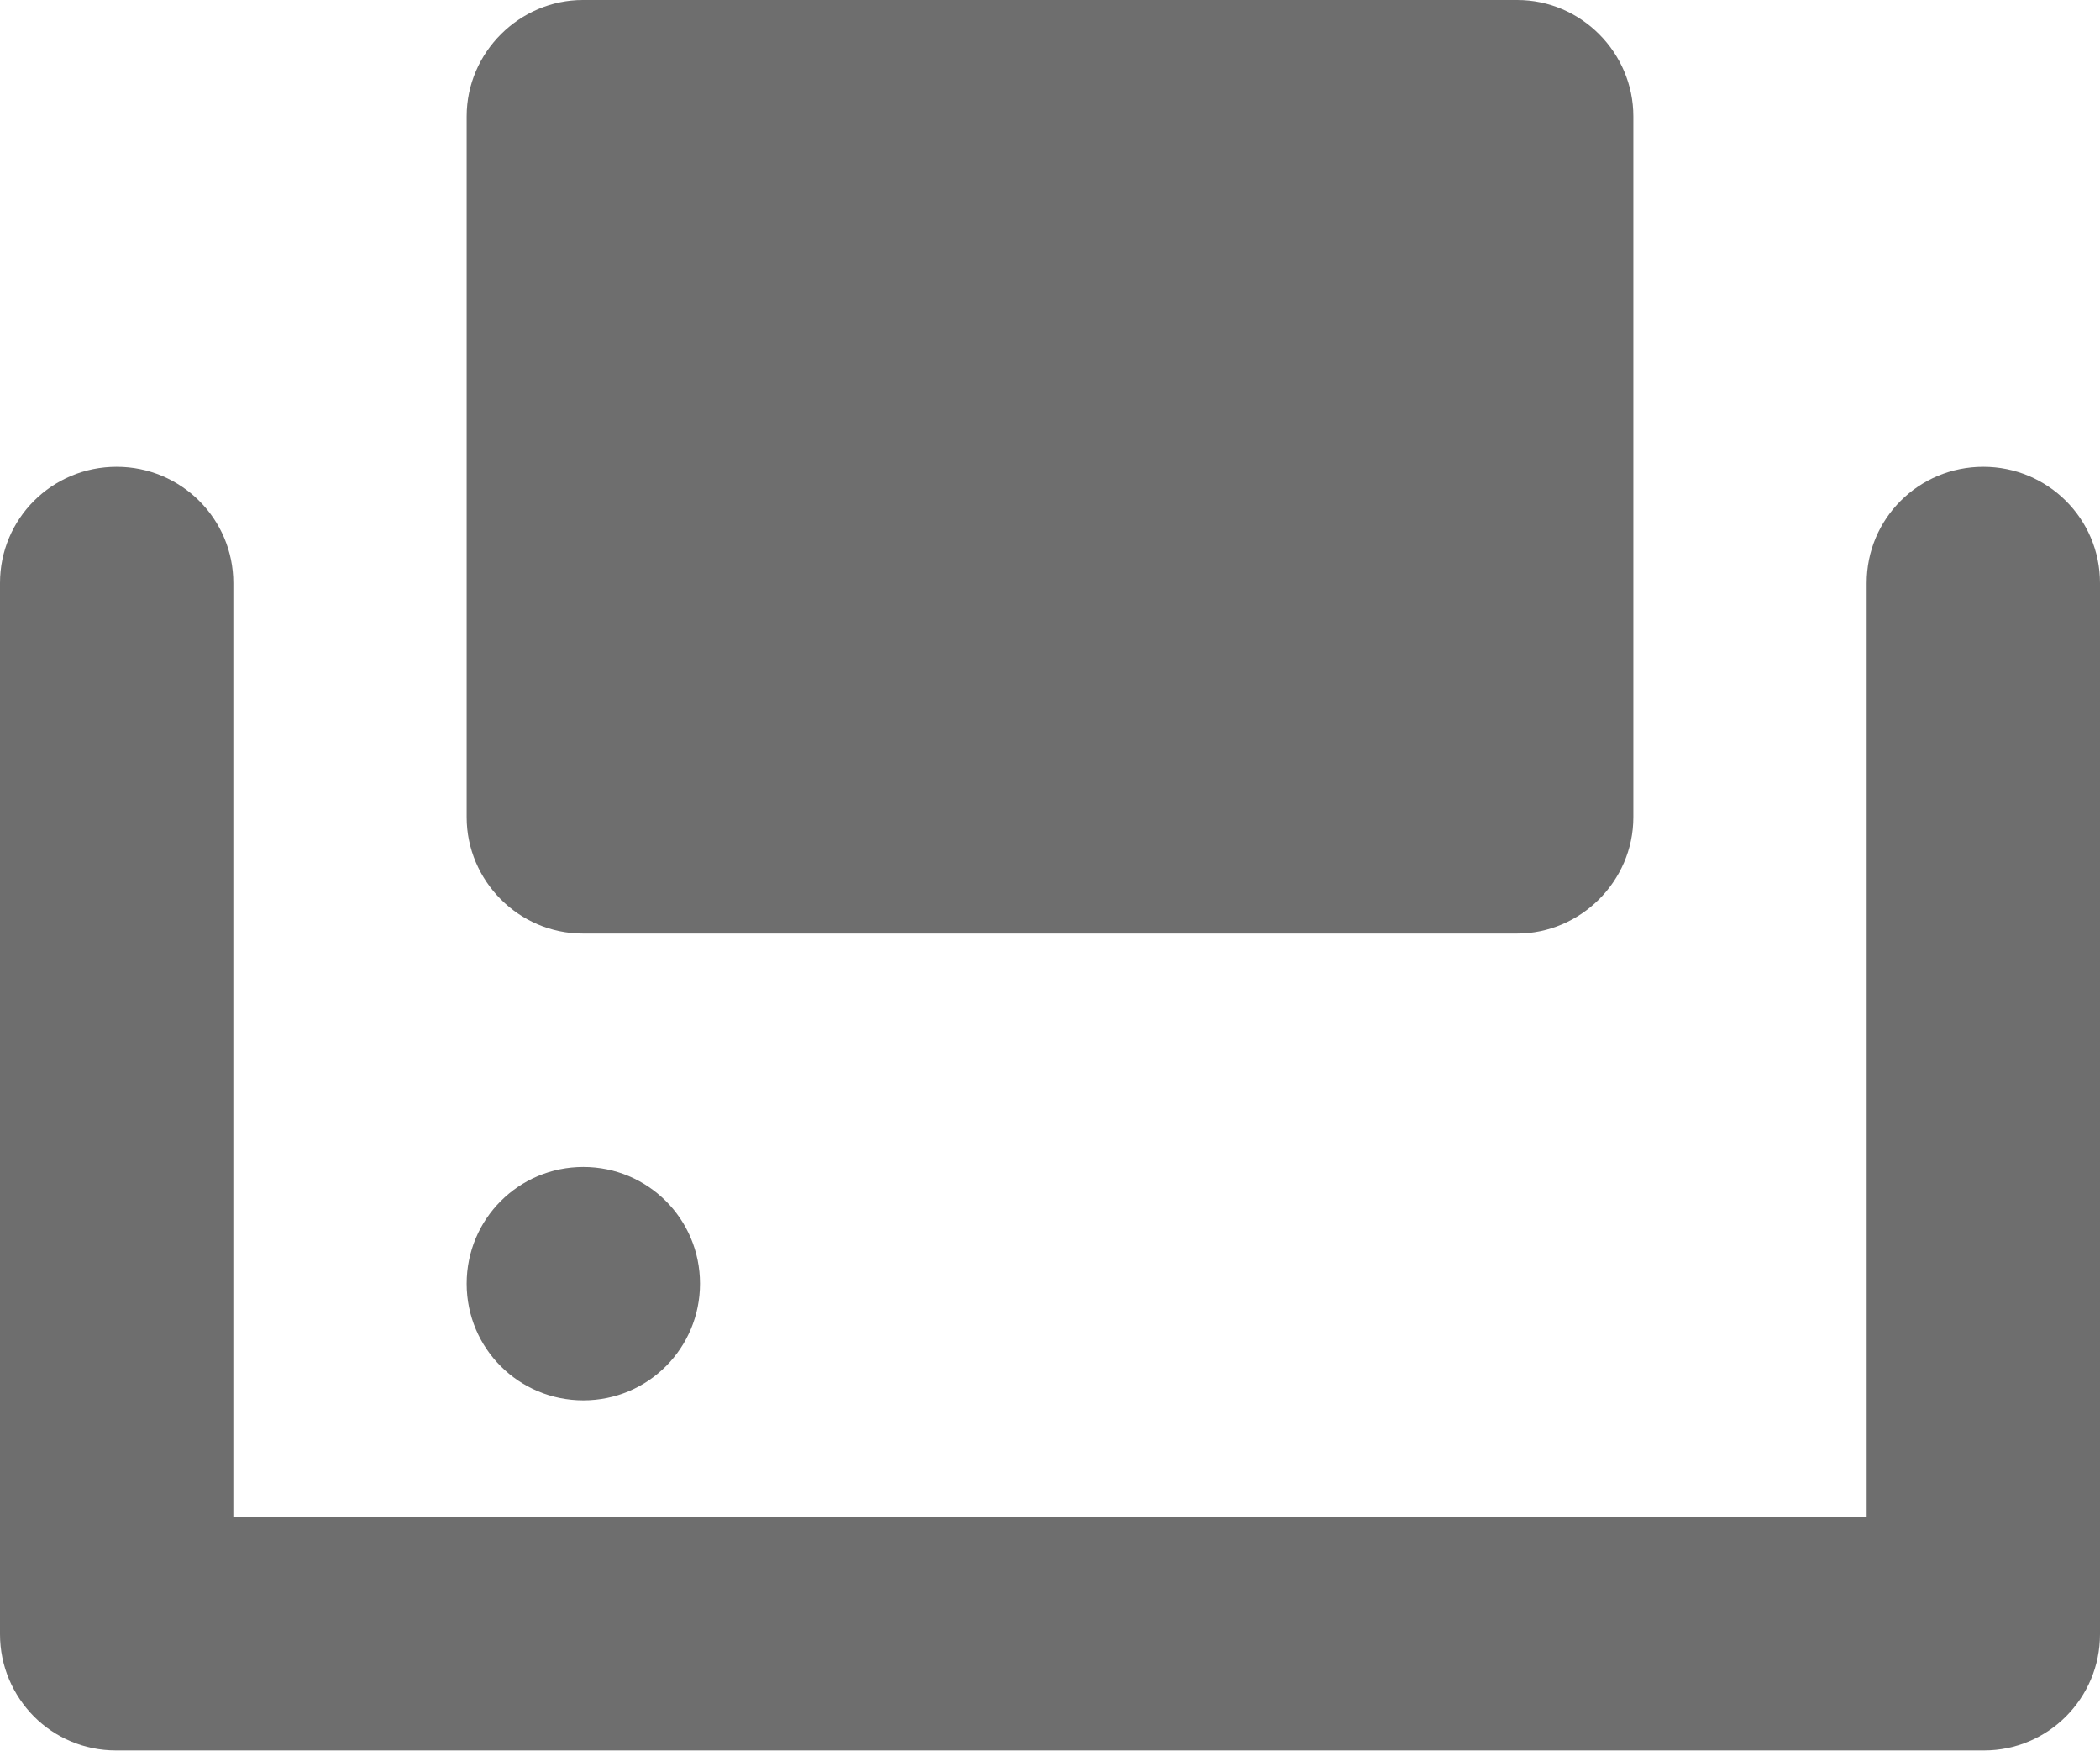
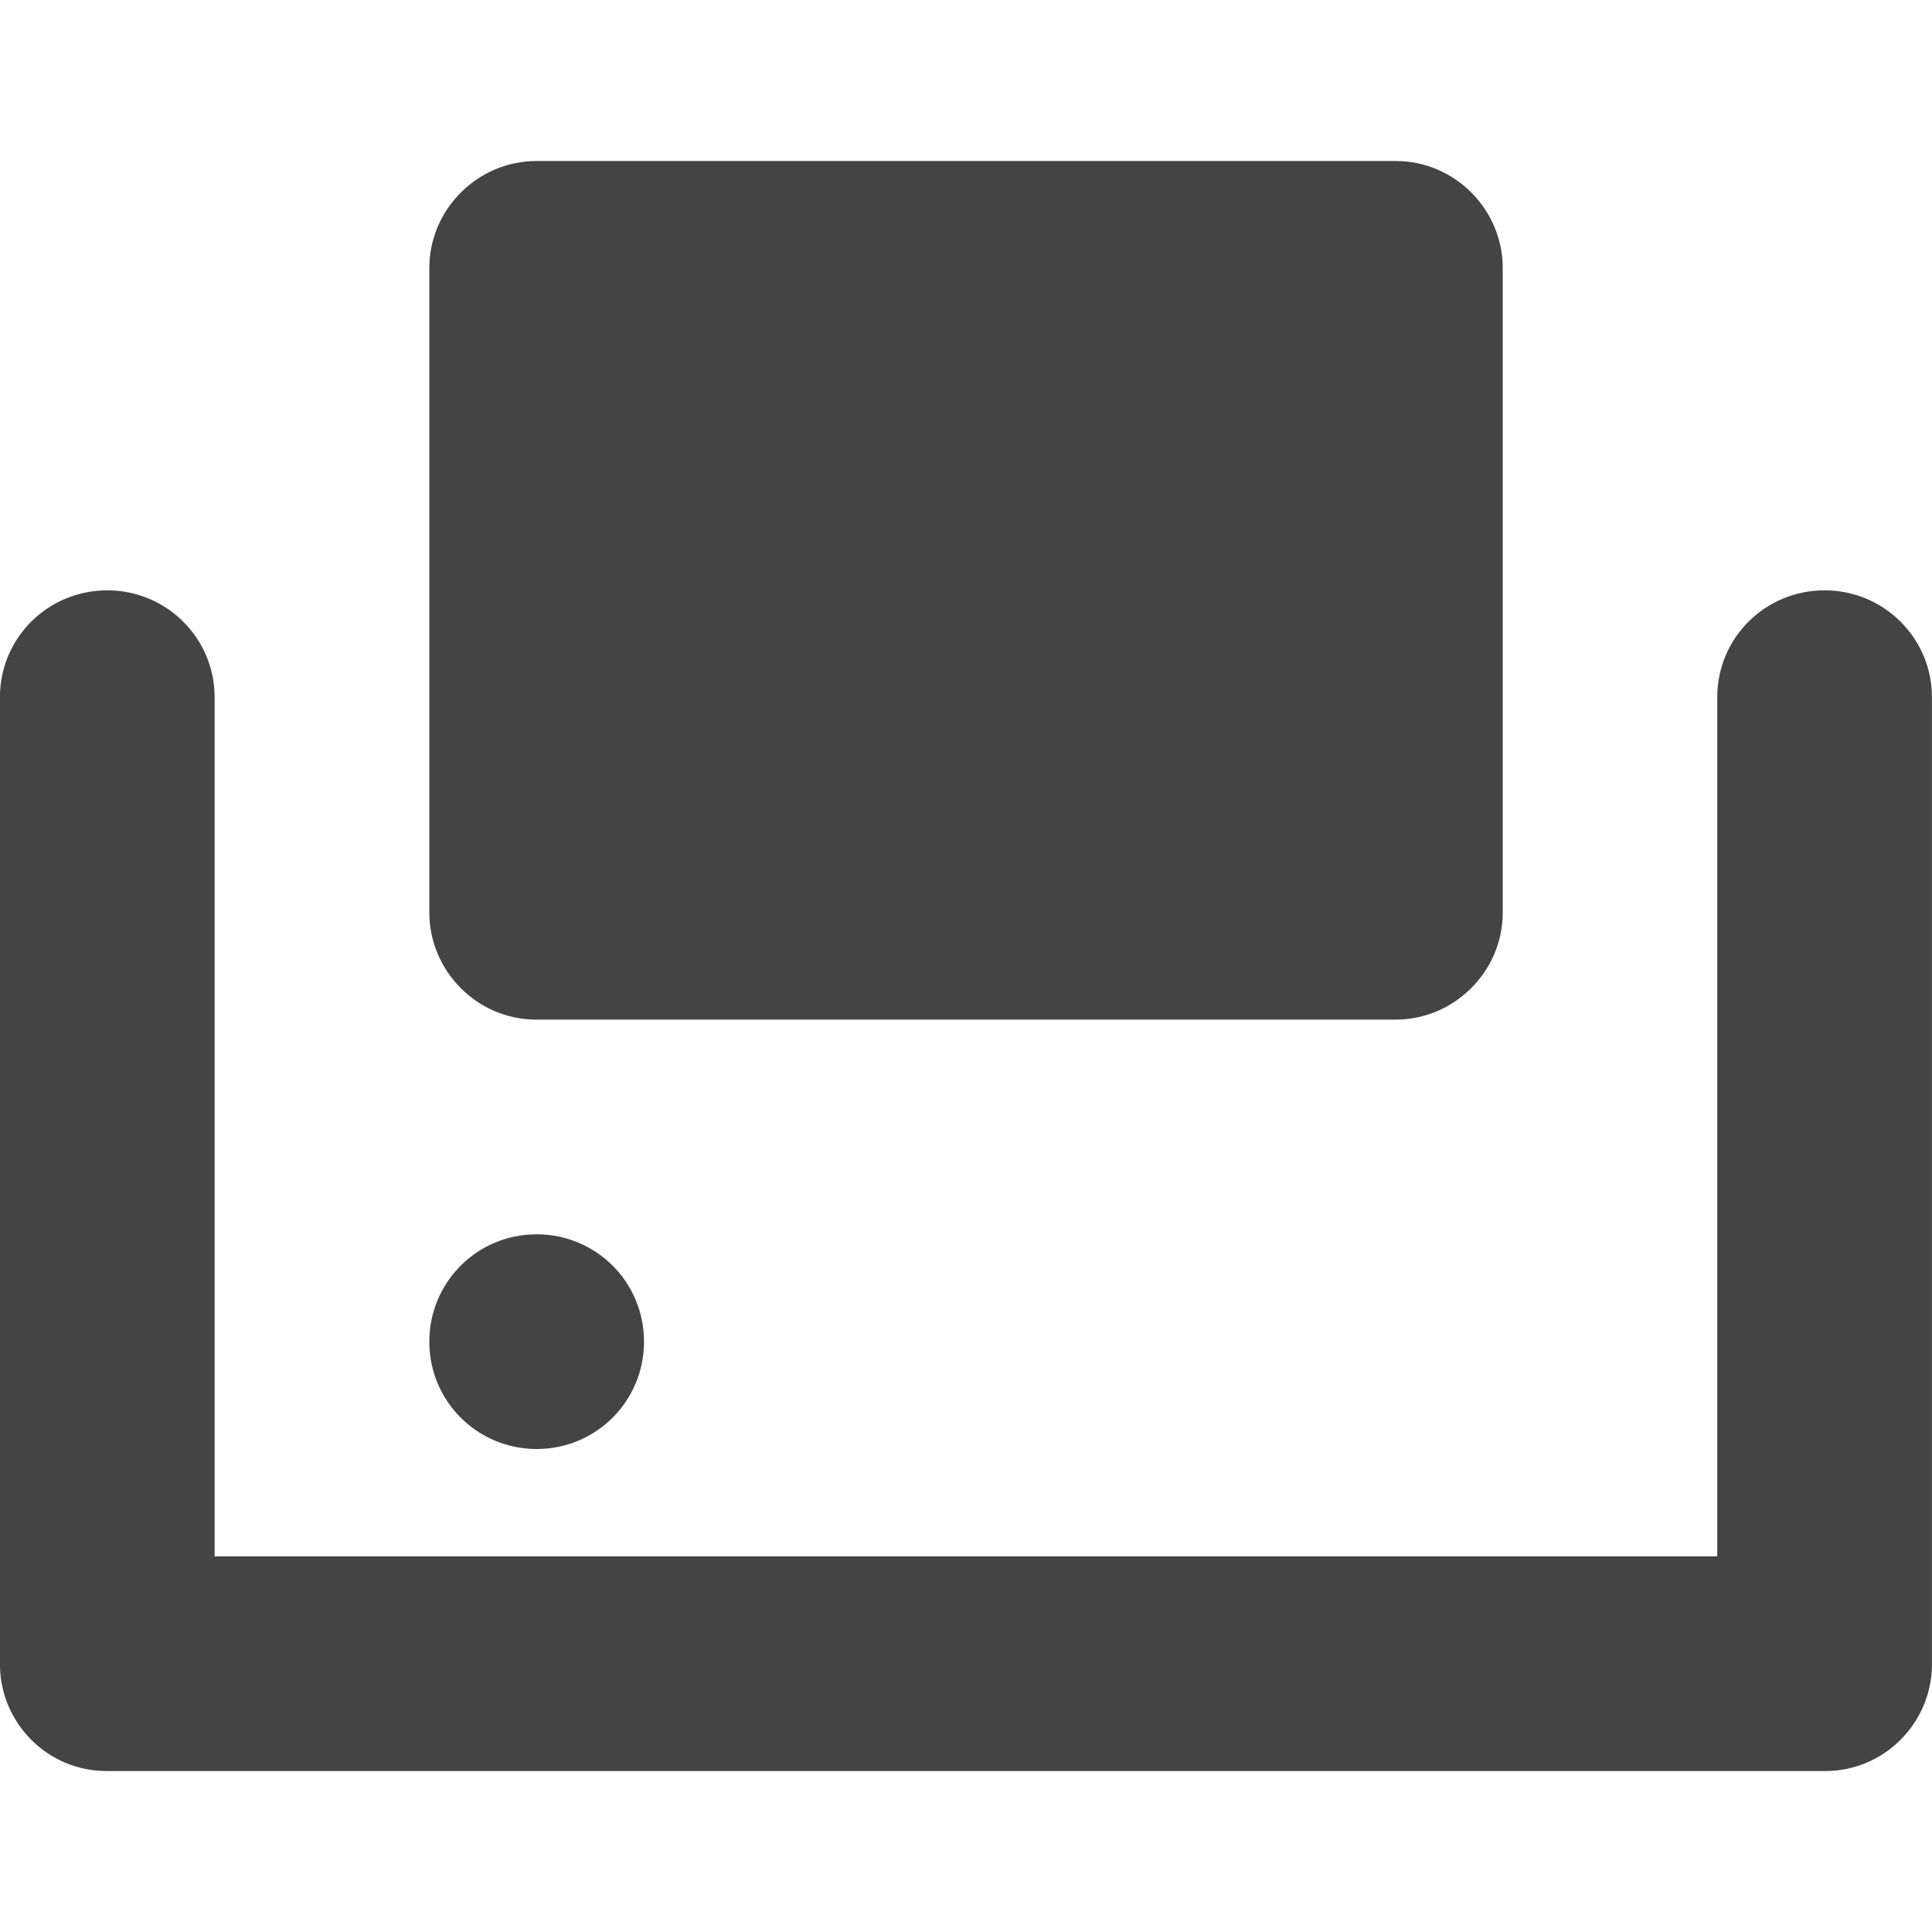
- <svg xmlns="http://www.w3.org/2000/svg" width="18px" height="15px" viewBox="0 0 18 15" version="1.1">
-   <defs />
-   <g id="Page-1" stroke="none" stroke-width="1" fill="none" fill-rule="evenodd">
-     <g id="Print" transform="translate(-15, -16)">
-       <g transform="translate(14, 14)">
-         <rect id="BG-Copy-15" x="0" y="0" width="20" height="20" />
-         <path d="M17,15 L3,15 L3,15 L3,6.996 C3,6.445 2.552,6 2,6 C1.444,6 1,6.446 1,6.996 L1,16.004 C1,16.279 1.111,16.527 1.292,16.71 C1.472,16.89 1.72,17 1.993,17 L18.007,17 C18.28,17 18.528,16.889 18.708,16.709 C18.89,16.526 19,16.278 19,16.004 L19,6.996 C19,6.445 18.552,6 18,6 C17.444,6 17,6.446 17,6.996 L17,15 Z M5,2.997 C5,2.446 5.456,2 5.995,2 L14.005,2 C14.554,2 15,2.453 15,2.997 L15,9.003 C15,9.554 14.544,10 14.005,10 L5.995,10 C5.446,10 5,9.547 5,9.003 L5,2.997 Z M5,13 C5,12.448 5.444,12 6,12 C6.552,12 7,12.444 7,13 C7,13.552 6.556,14 6,14 C5.448,14 5,13.556 5,13 Z" id="Rectangle-17" fill="#6E6E6E" />
-       </g>
-     </g>
-   </g>
+ <svg xmlns="http://www.w3.org/2000/svg" version="1.1" width="32" height="32" viewBox="0 0 32 32">
+   <path fill="#444444" d="M28.444 25.778h-24.889v-14.23c0-0.979-0.796-1.77-1.778-1.77-0.989 0-1.778 0.792-1.778 1.77v16.016c0 0.488 0.197 0.928 0.52 1.254 0.319 0.319 0.76 0.516 1.246 0.516h28.468c0.486 0 0.927-0.198 1.246-0.518 0.324-0.324 0.52-0.765 0.52-1.252v-16.016c0-0.979-0.796-1.77-1.778-1.77-0.989 0-1.778 0.792-1.778 1.77v14.23zM7.111 4.439c0-0.979 0.81-1.772 1.77-1.772h14.239c0.977 0 1.77 0.805 1.77 1.772v10.677c0 0.979-0.81 1.772-1.77 1.772h-14.239c-0.977 0-1.77-0.805-1.77-1.773v-10.677zM7.111 22.222c0-0.982 0.789-1.778 1.778-1.778 0.982 0 1.778 0.789 1.778 1.778 0 0.982-0.789 1.778-1.778 1.778-0.982 0-1.778-0.789-1.778-1.778z" />
</svg>
